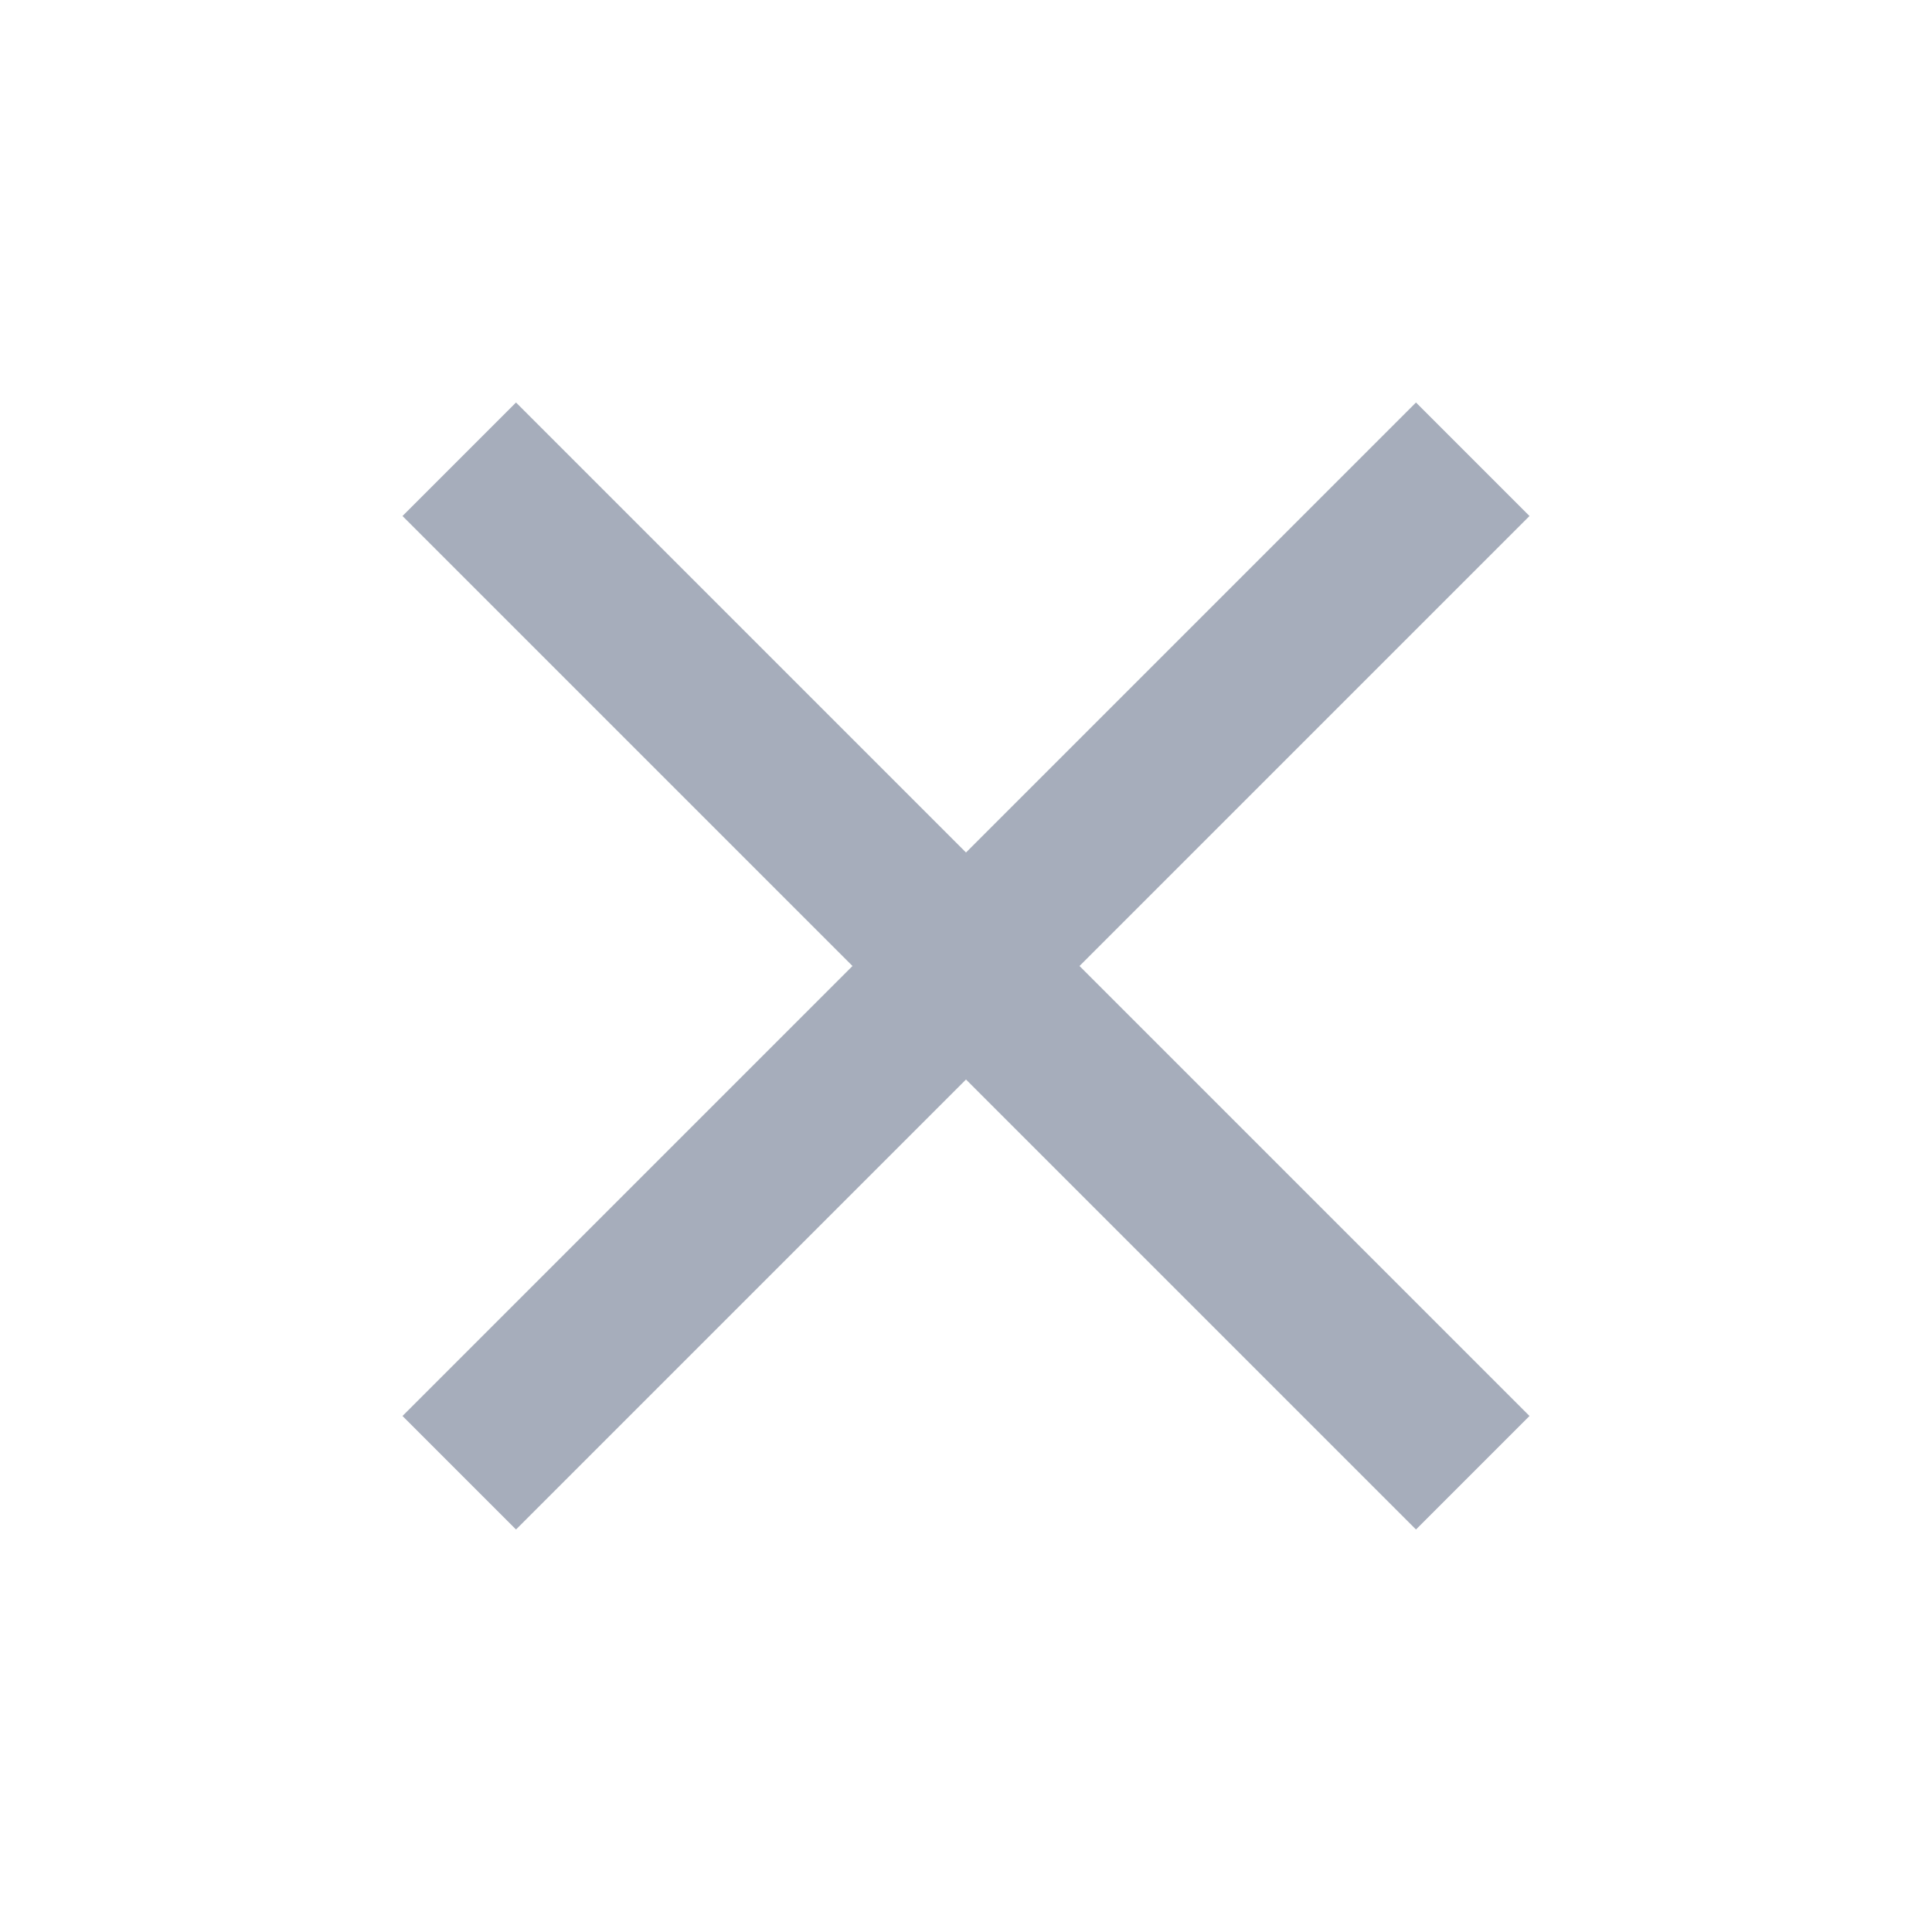
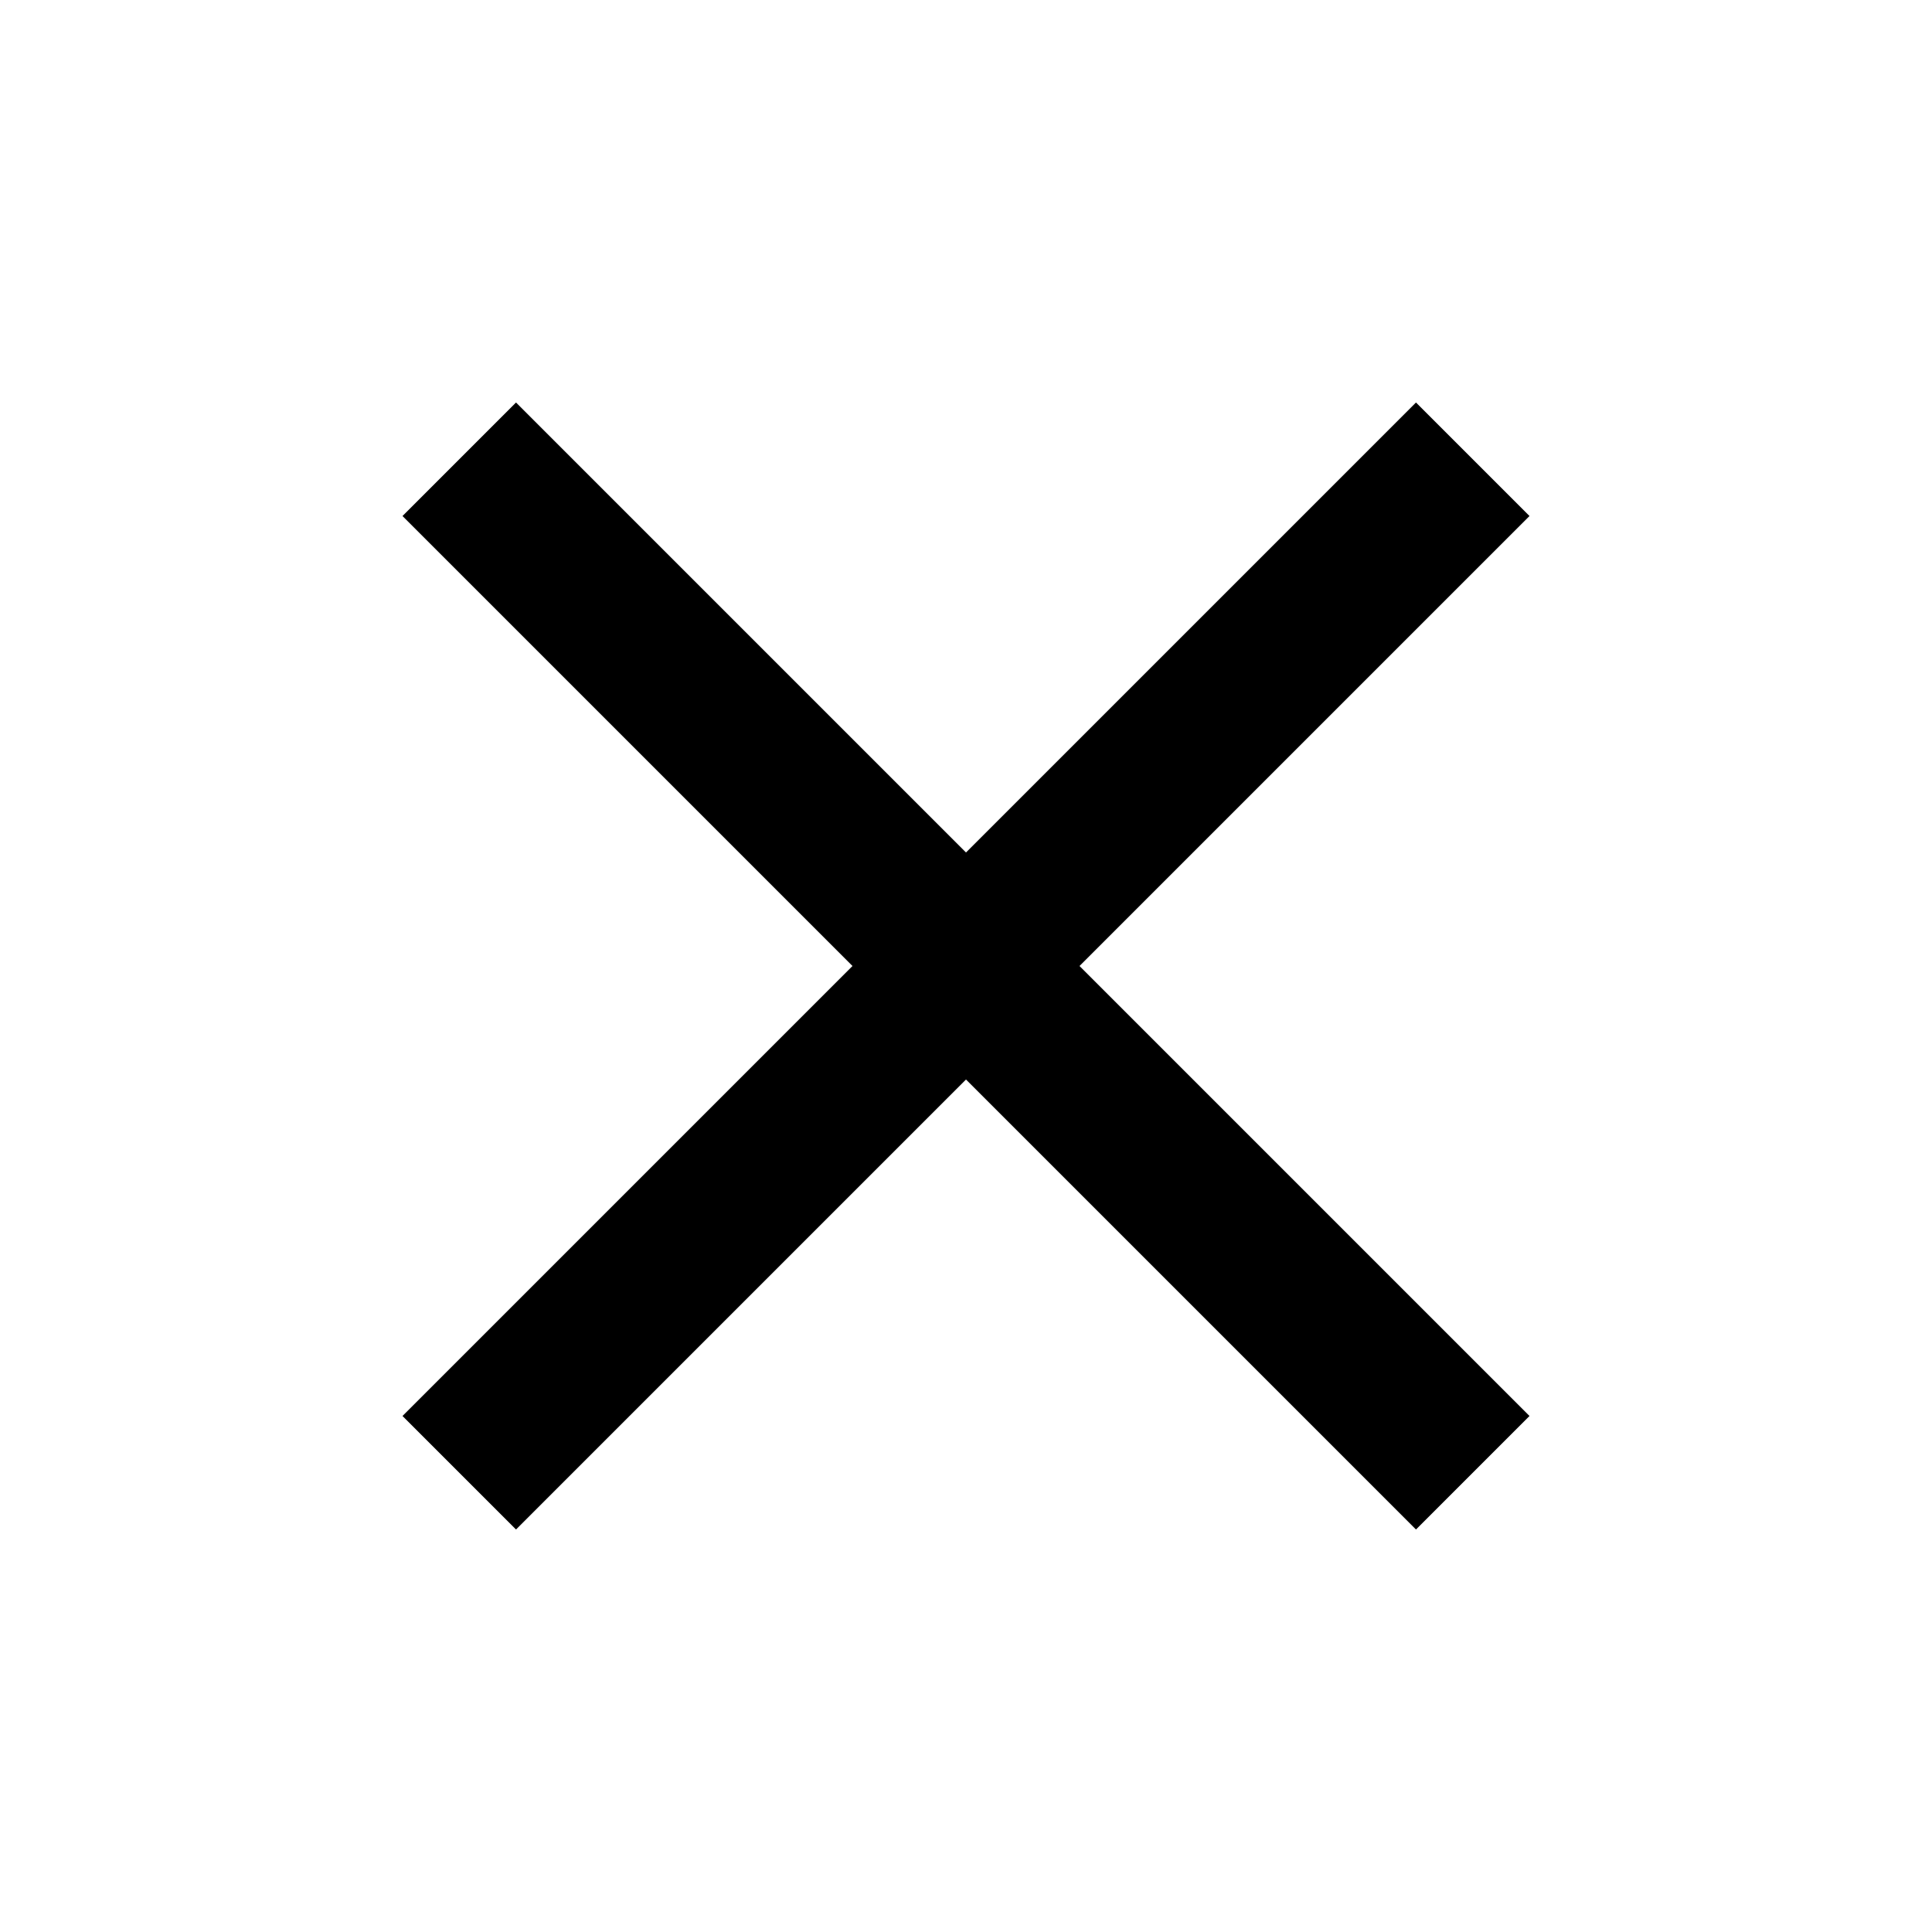
<svg xmlns="http://www.w3.org/2000/svg" width="1em" height="1em" viewBox="0 0 24 24">
-   <path fill="#a6adbb" d="M19 6.41L17.59 5L12 10.59L6.41 5L5 6.41L10.59 12L5 17.59L6.41 19L12 13.41L17.59 19L19 17.59L13.41 12L19 6.41Z" />
+   <path fill="currentColor" d="M19 6.41L17.59 5L12 10.59L6.41 5L5 6.41L10.59 12L5 17.59L6.41 19L12 13.41L17.59 19L19 17.59L13.41 12L19 6.41Z" />
</svg>
